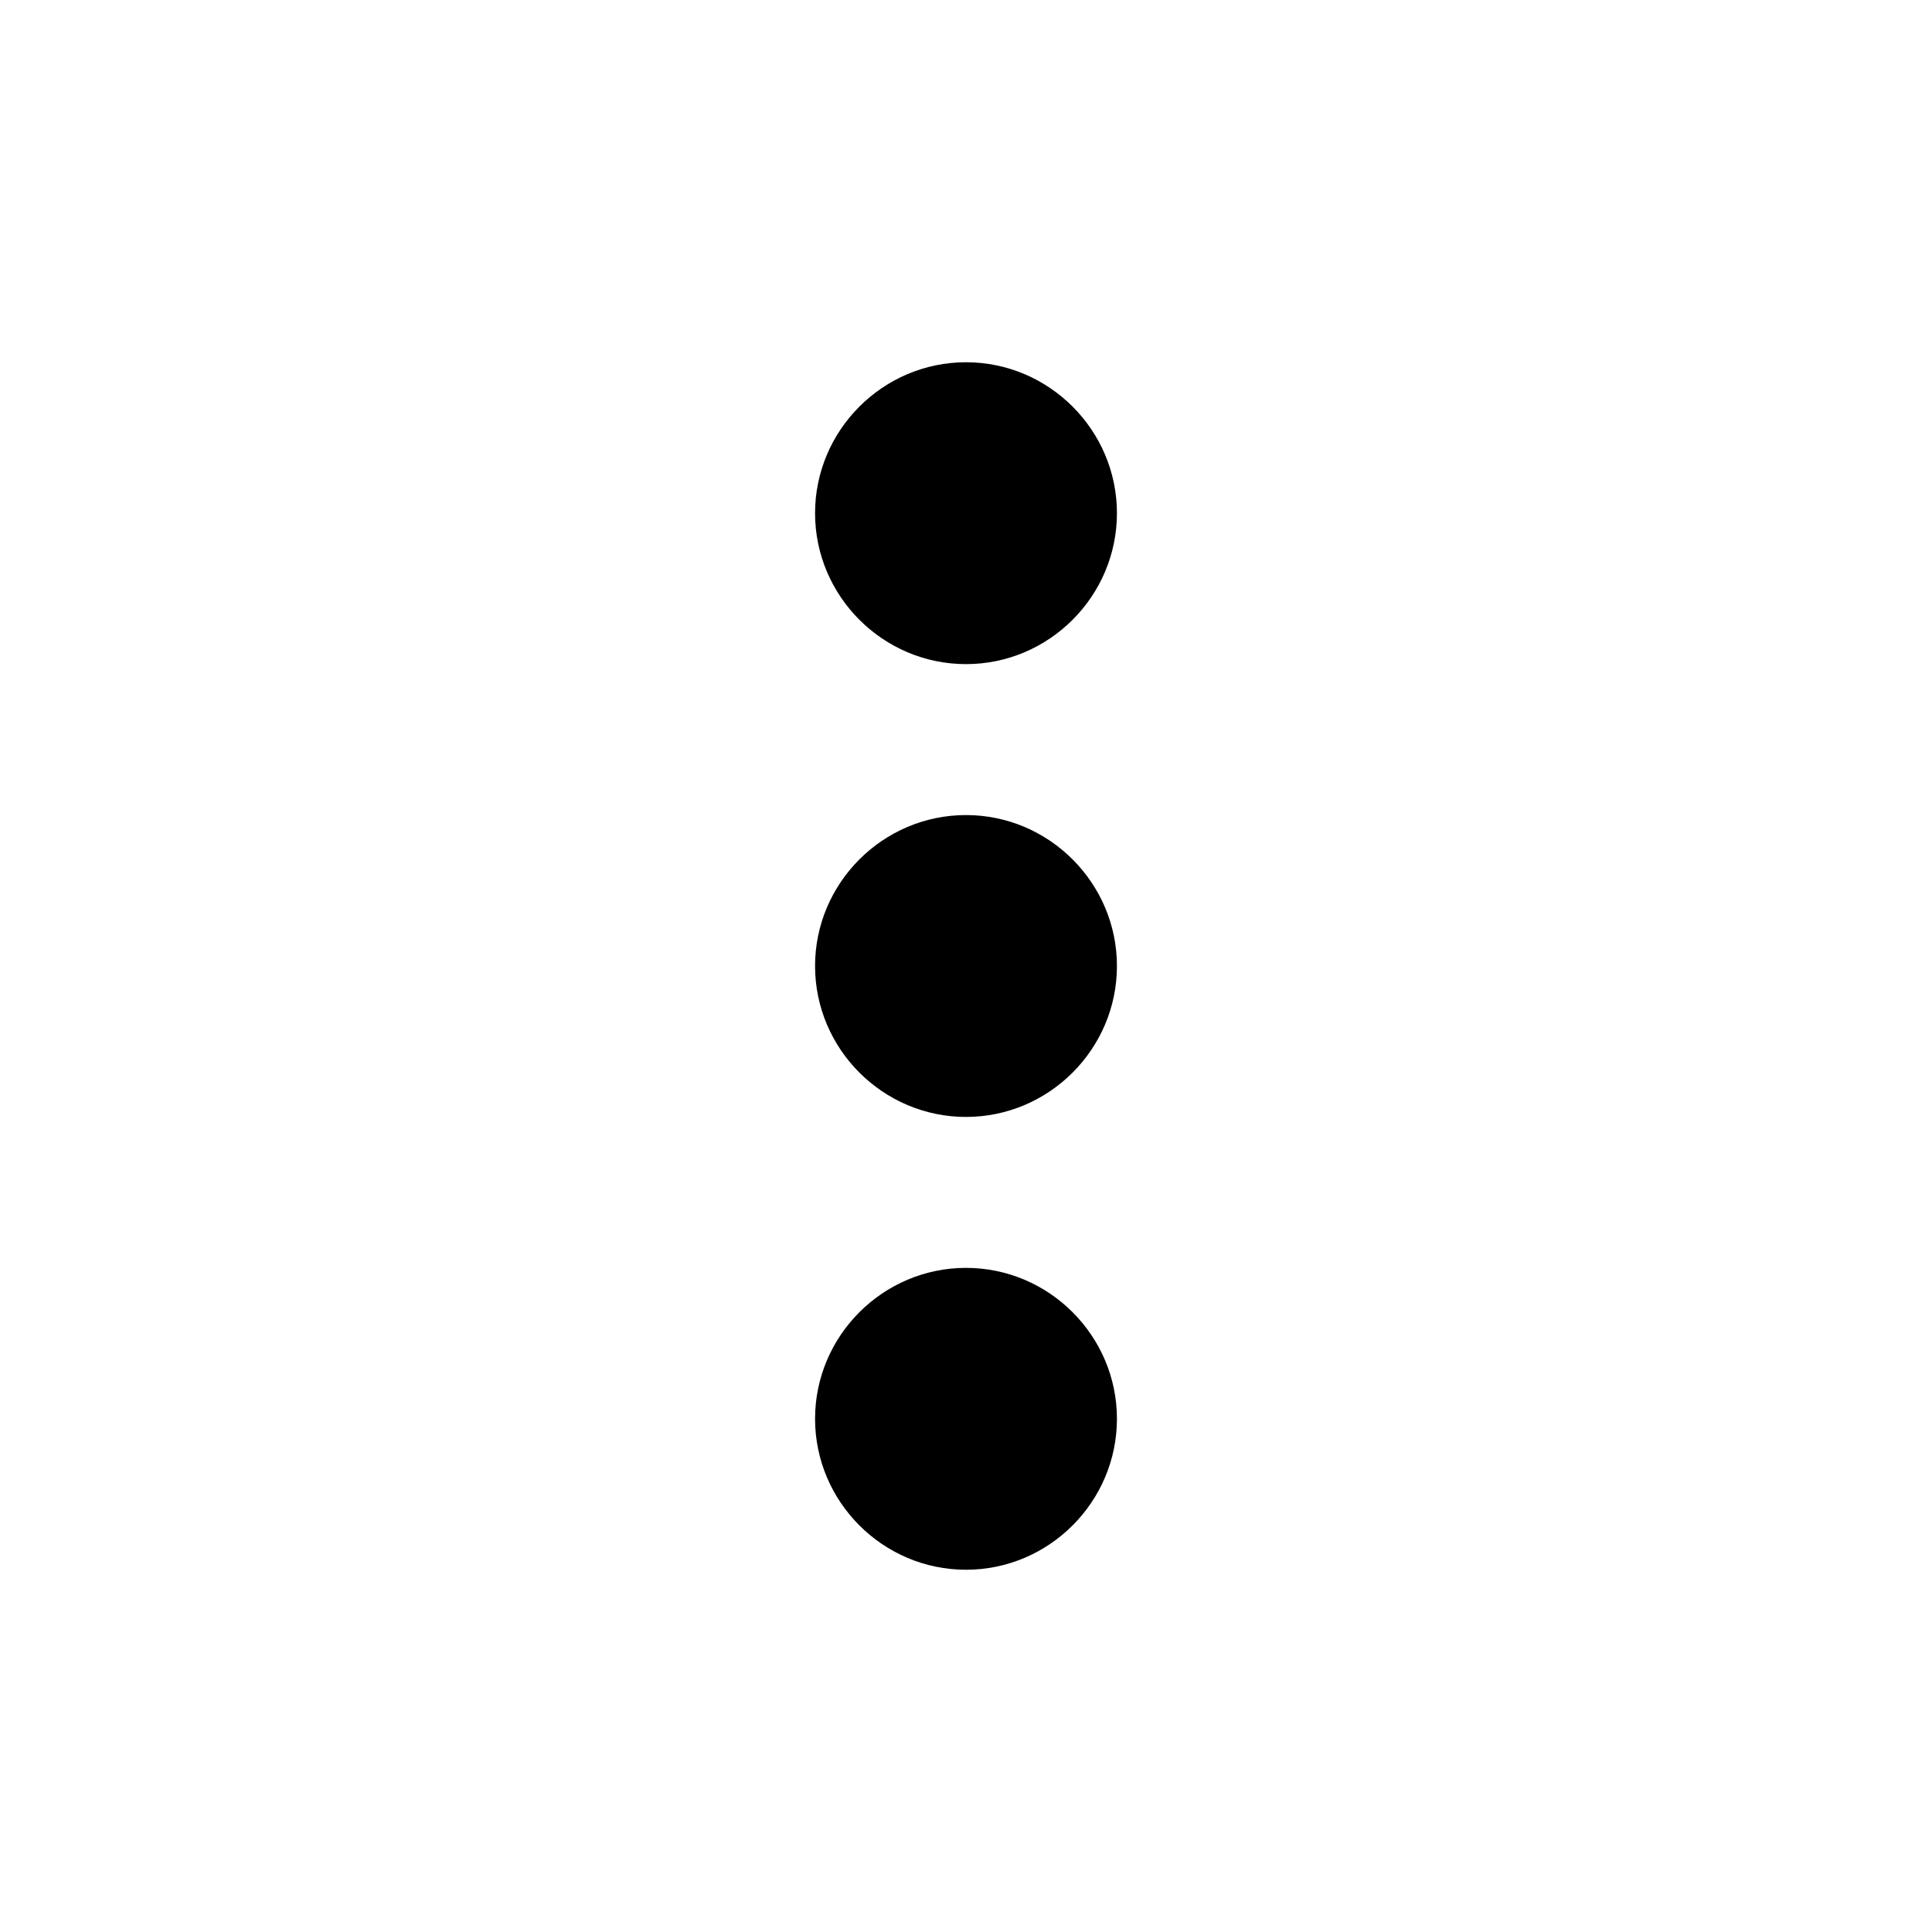
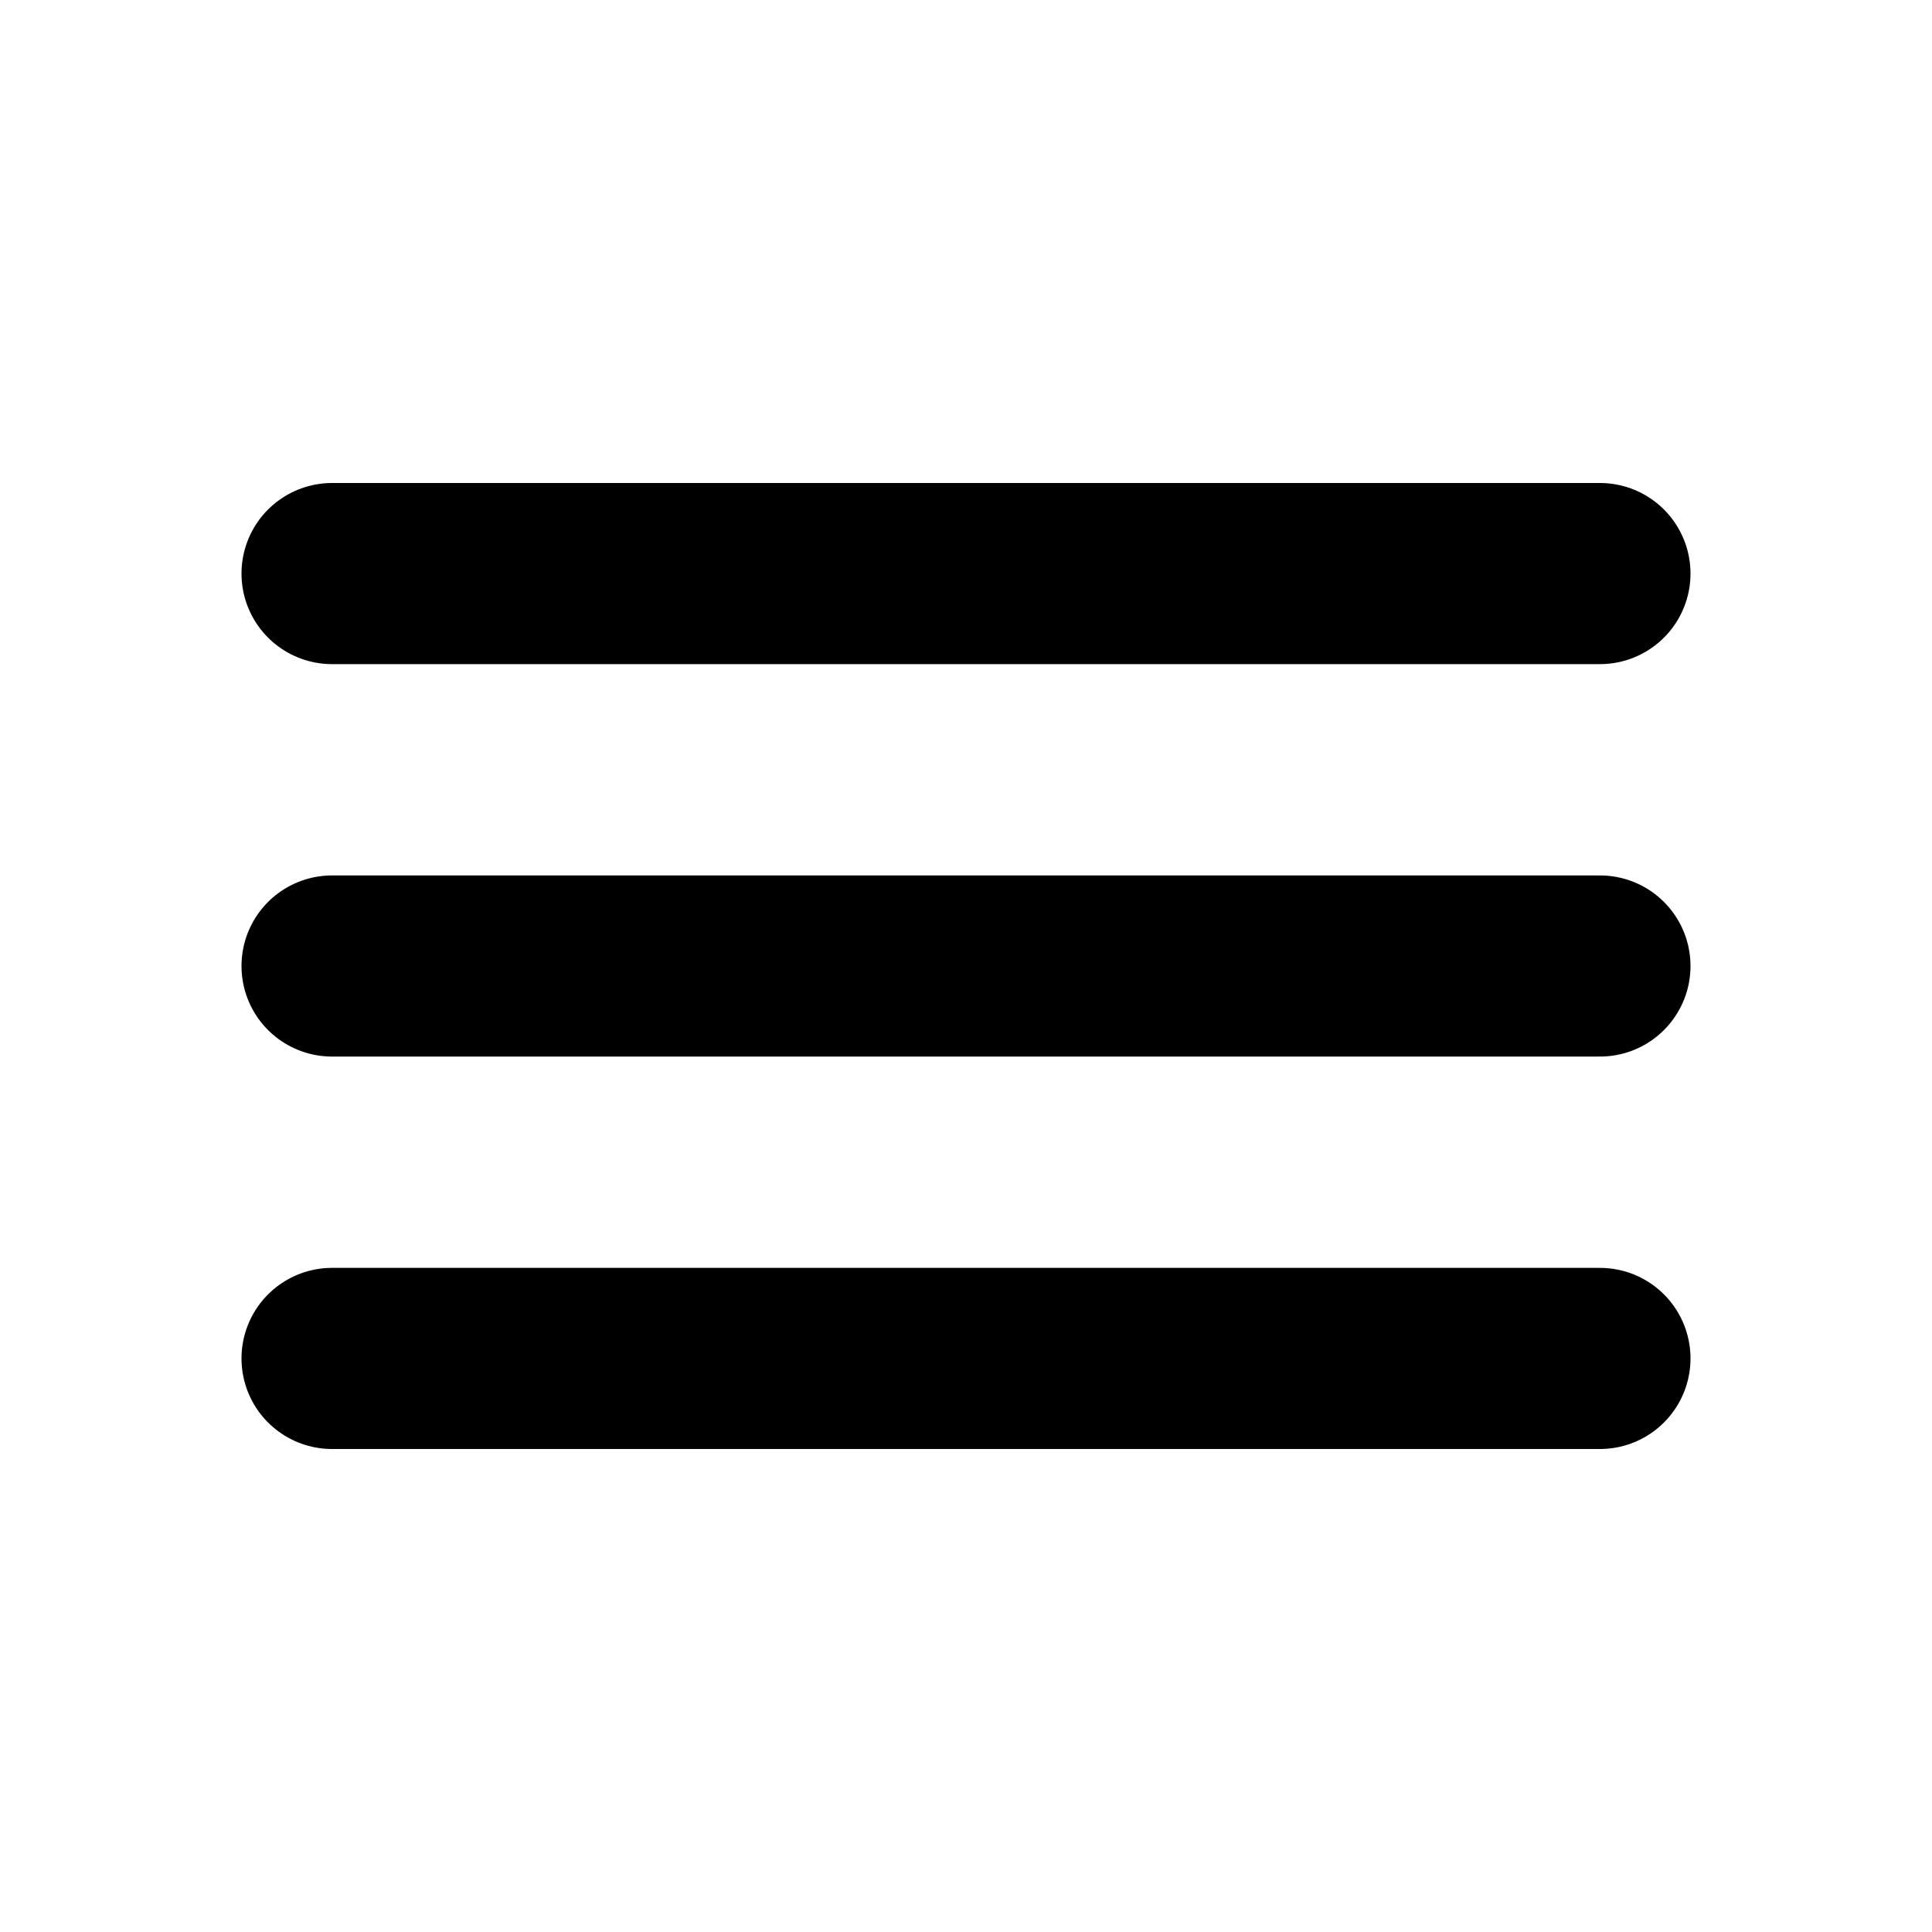
- <svg xmlns="http://www.w3.org/2000/svg" viewBox="0 0 512 512">
-   <path d="M296 136c0-22.002-17.998-40-40-40s-40 17.998-40 40 17.998 40 40 40 40-17.998 40-40zm0 240c0-22.002-17.998-40-40-40s-40 17.998-40 40 17.998 40 40 40 40-17.998 40-40zm0-120c0-22.002-17.998-40-40-40s-40 17.998-40 40 17.998 40 40 40 40-17.998 40-40z" />
+ <svg xmlns="http://www.w3.org/2000/svg" class="ionicon" viewBox="0 0 512 512">
+   <path fill="none" stroke="currentColor" stroke-linecap="round" stroke-miterlimit="10" stroke-width="48" d="M88 152h336M88 256h336M88 360h336" />
</svg>
